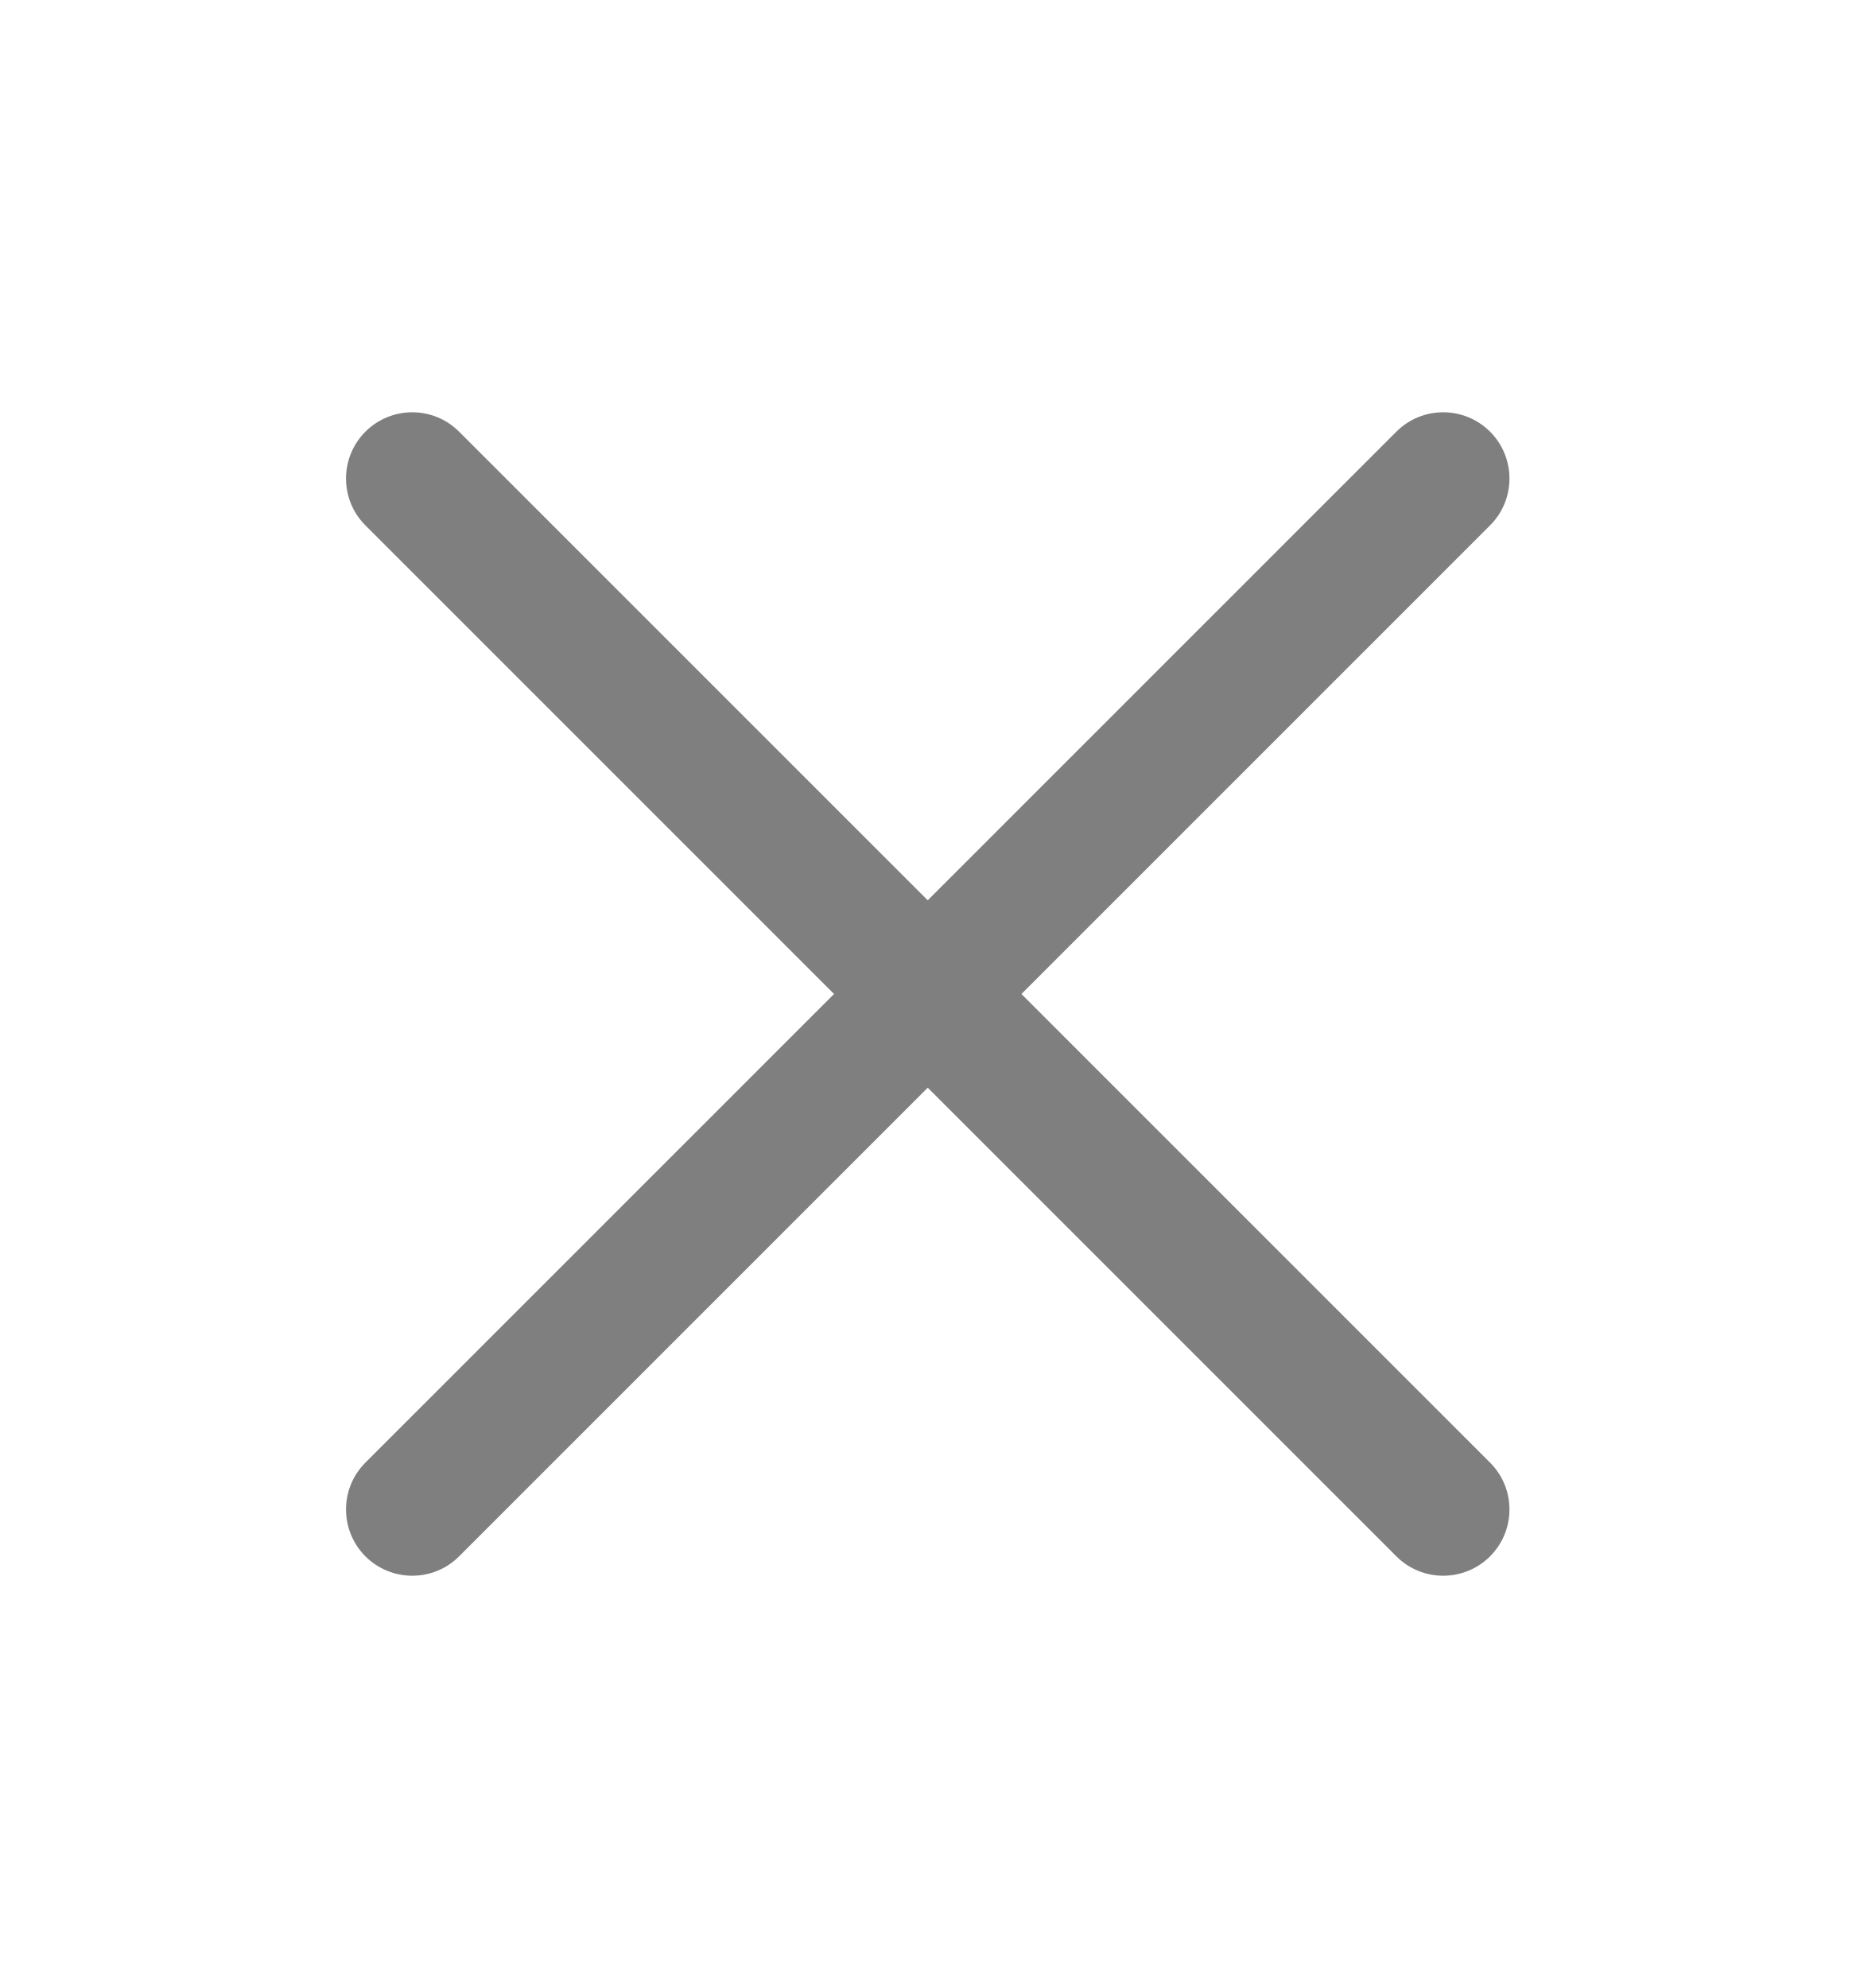
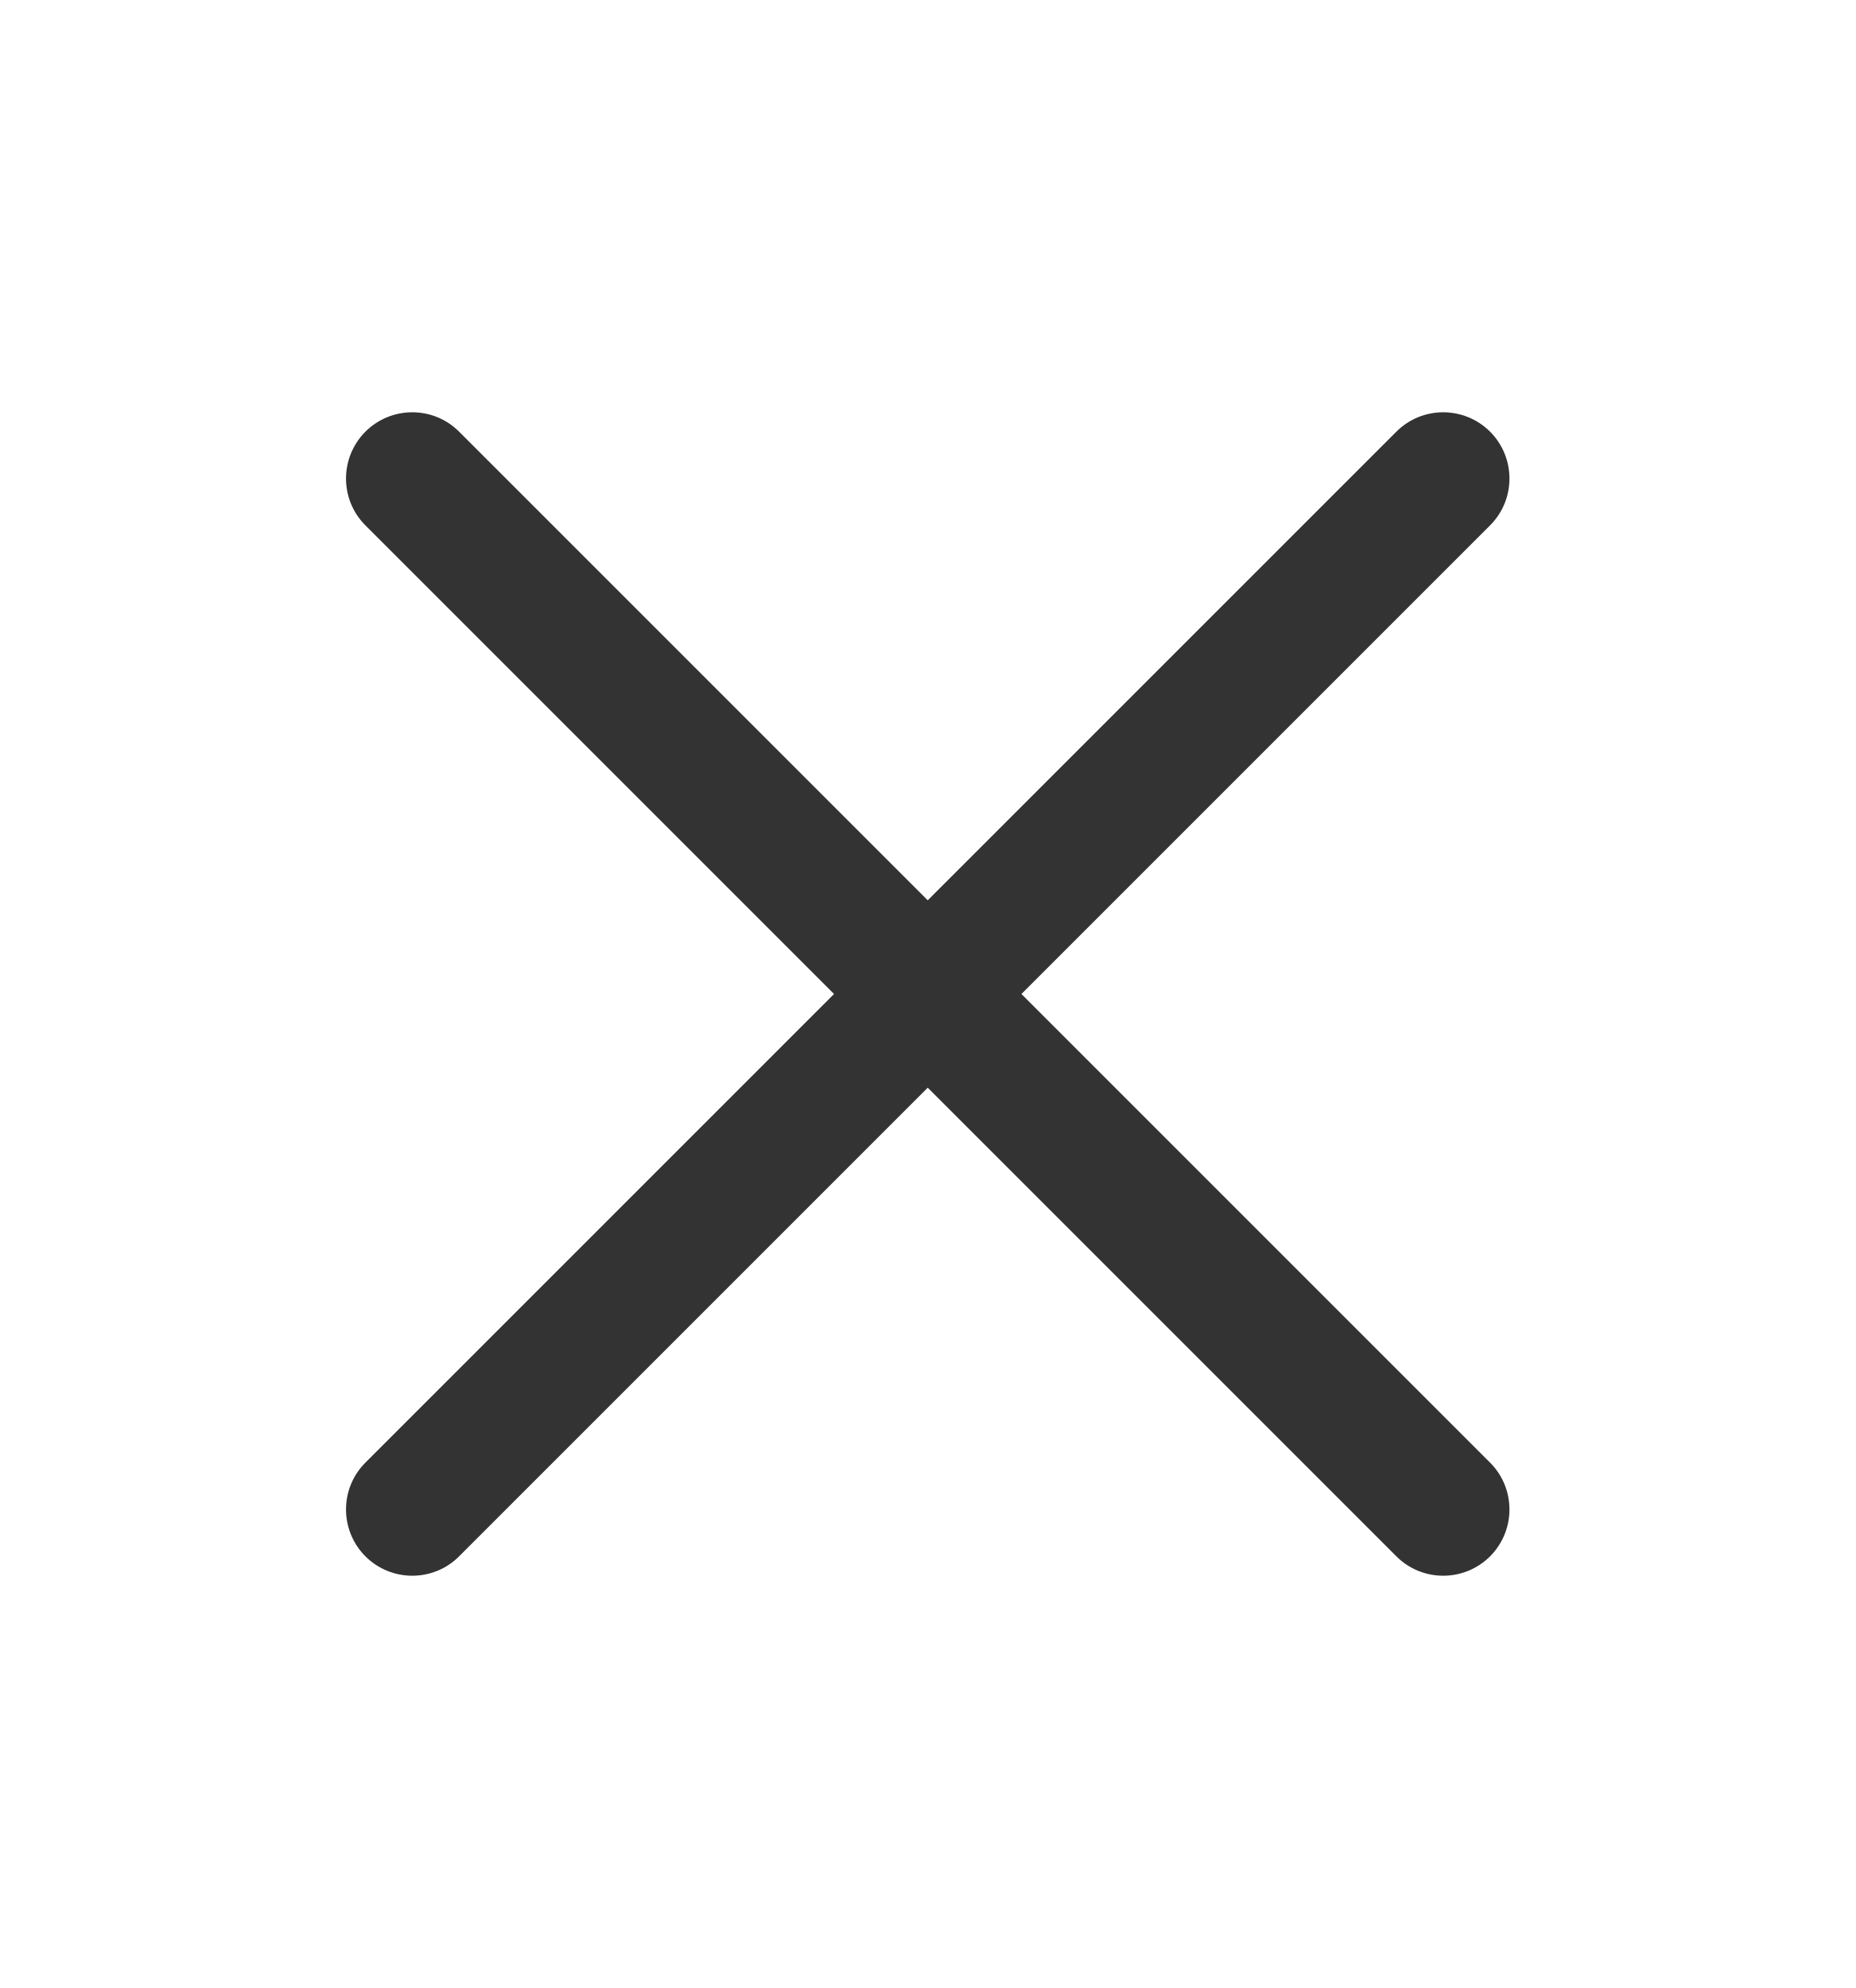
- <svg xmlns="http://www.w3.org/2000/svg" width="14" height="15" viewBox="0 0 14 15" fill="none">
-   <path d="M7 6.793L10.536 3.257C10.731 3.062 11.047 3.062 11.243 3.257C11.438 3.453 11.438 3.769 11.243 3.964L7.707 7.5L11.243 11.036C11.438 11.231 11.438 11.547 11.243 11.743C11.047 11.938 10.731 11.938 10.536 11.743L7 8.207L3.464 11.743C3.269 11.938 2.953 11.938 2.757 11.743C2.562 11.547 2.562 11.231 2.757 11.036L6.293 7.5L2.757 3.964C2.562 3.769 2.562 3.453 2.757 3.257C2.953 3.062 3.269 3.062 3.464 3.257L7 6.793Z" fill="black" fill-opacity="0.5" />
+ <svg xmlns="http://www.w3.org/2000/svg" width="14" height="15" viewBox="0 0 14 15" fill="black">
+   <path d="M7 6.793L10.536 3.257C10.731 3.062 11.047 3.062 11.243 3.257C11.438 3.453 11.438 3.769 11.243 3.964L7.707 7.5L11.243 11.036C11.438 11.231 11.438 11.547 11.243 11.743C11.047 11.938 10.731 11.938 10.536 11.743L7 8.207L3.464 11.743C3.269 11.938 2.953 11.938 2.757 11.743C2.562 11.547 2.562 11.231 2.757 11.036L6.293 7.5L2.757 3.964C2.562 3.769 2.562 3.453 2.757 3.257C2.953 3.062 3.269 3.062 3.464 3.257L7 6.793Z" fill-opacity="0.8" />
</svg>
